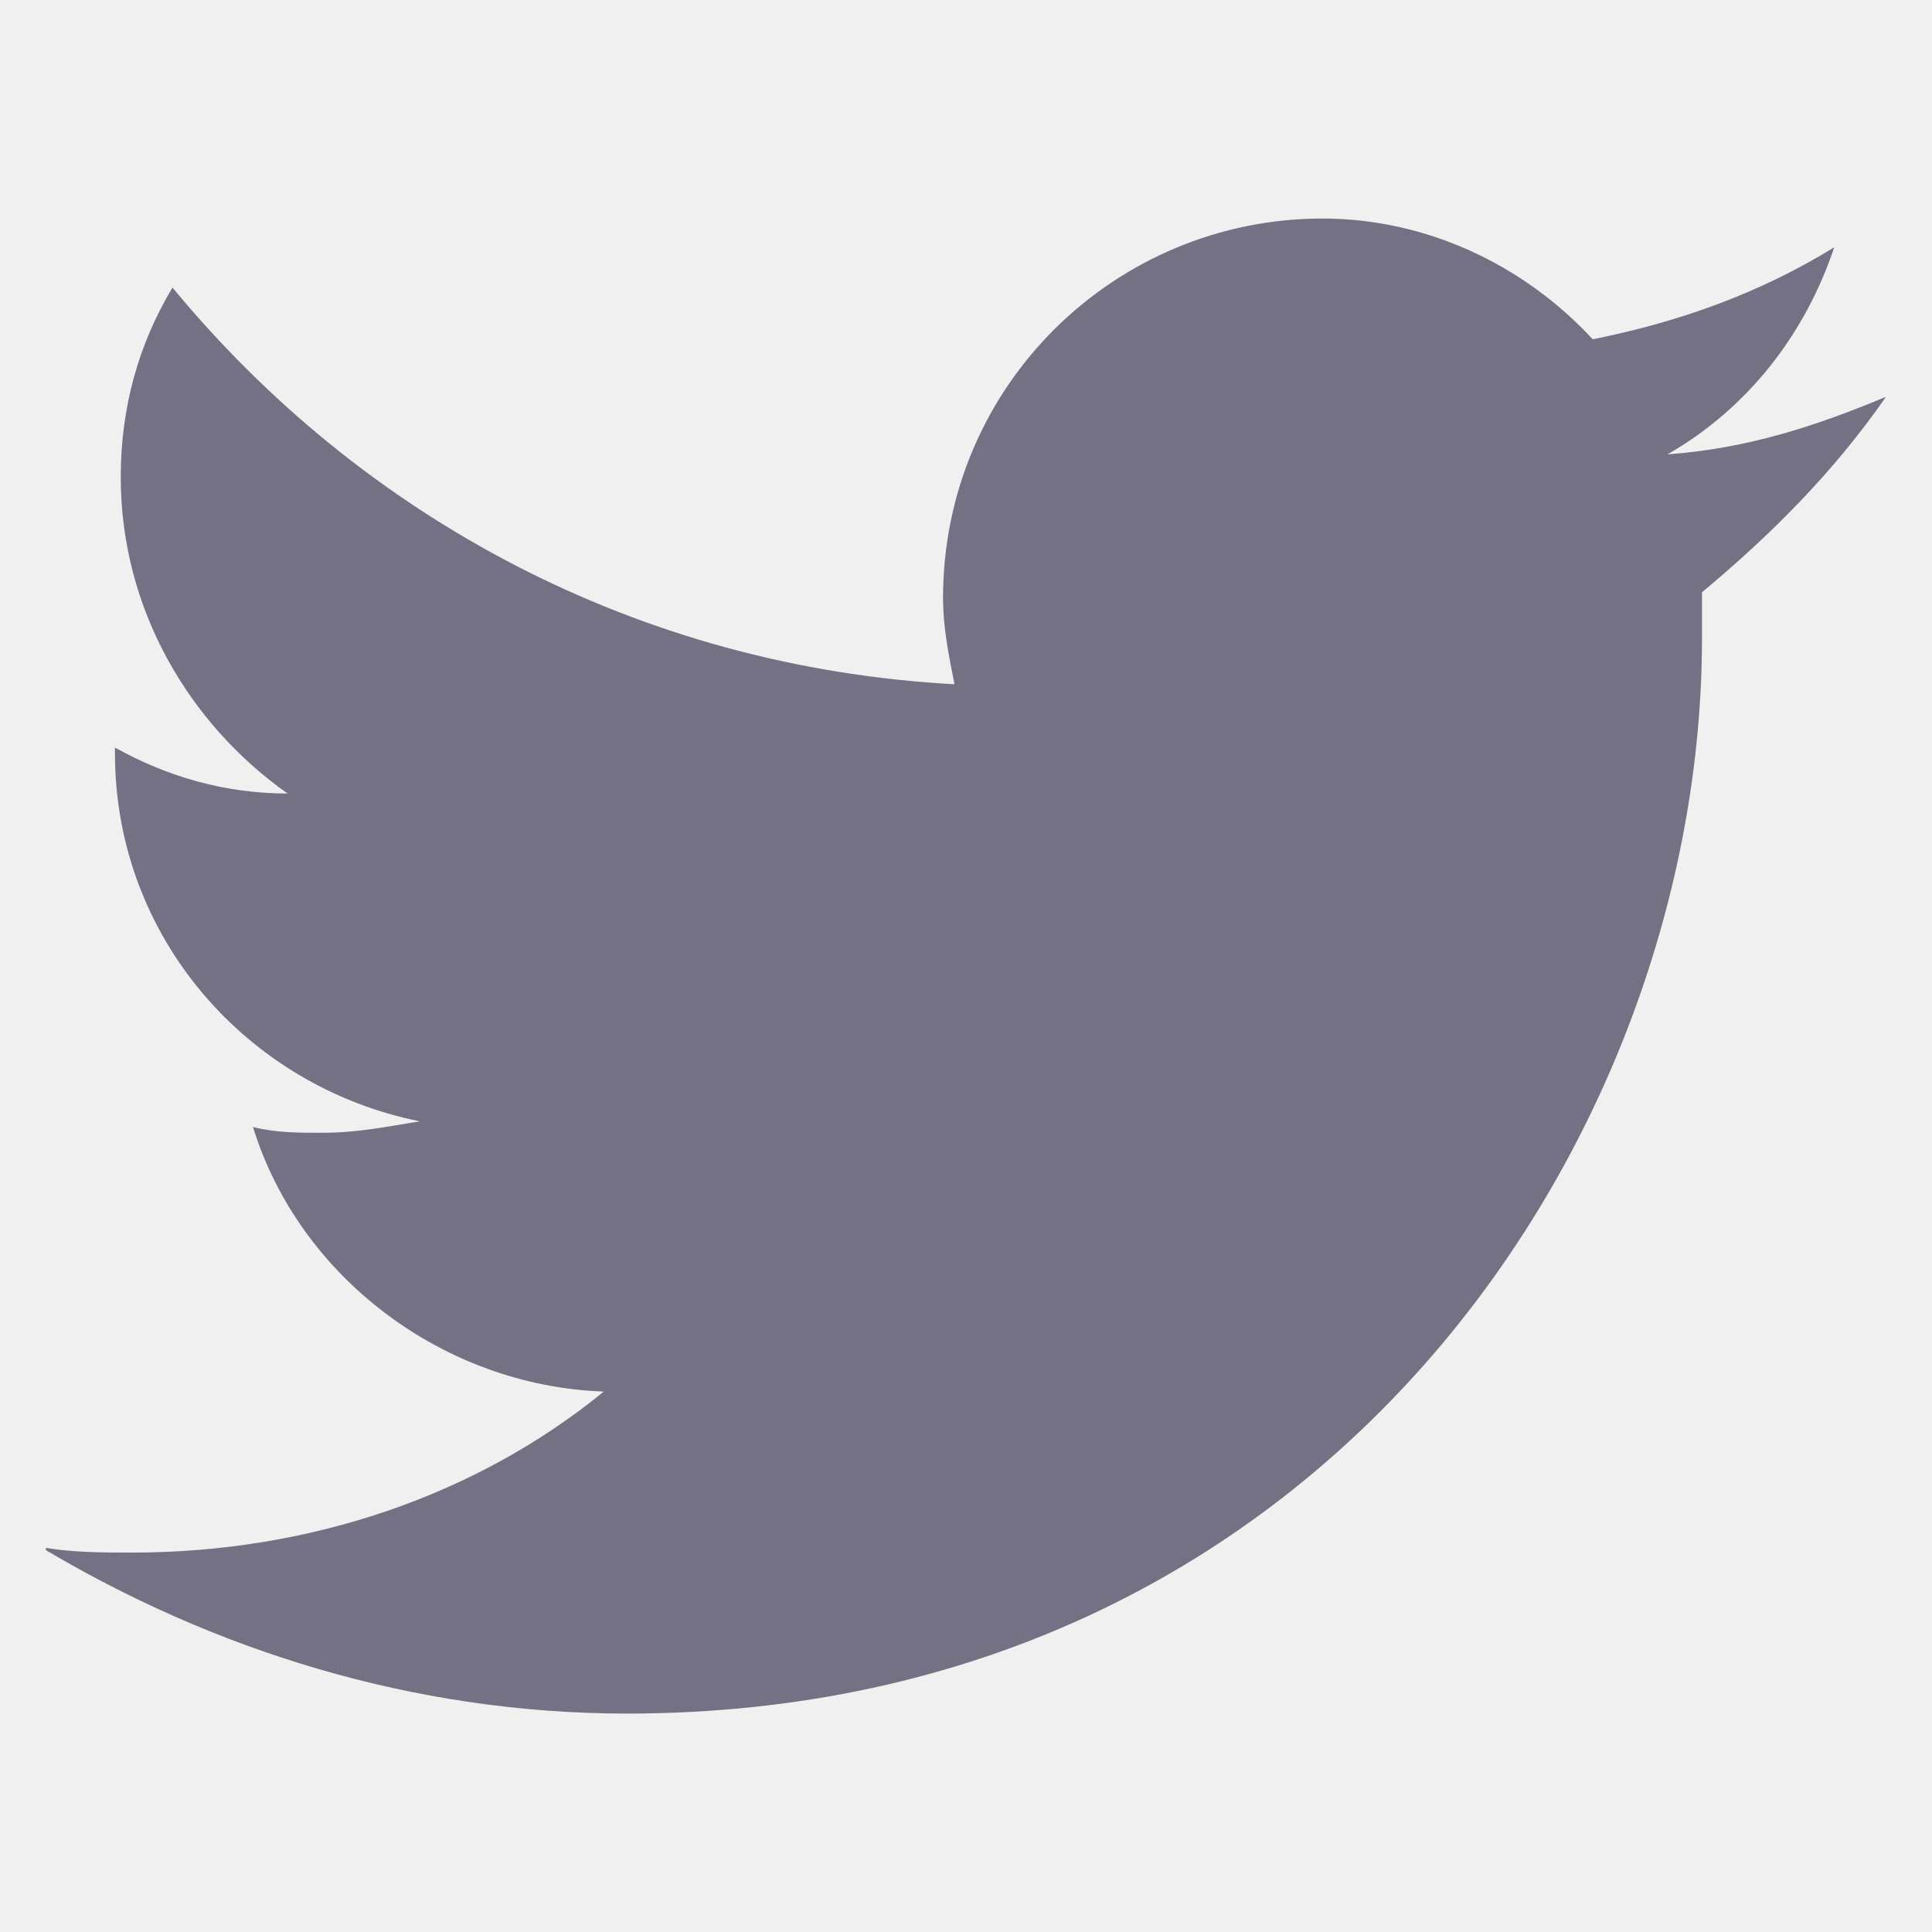
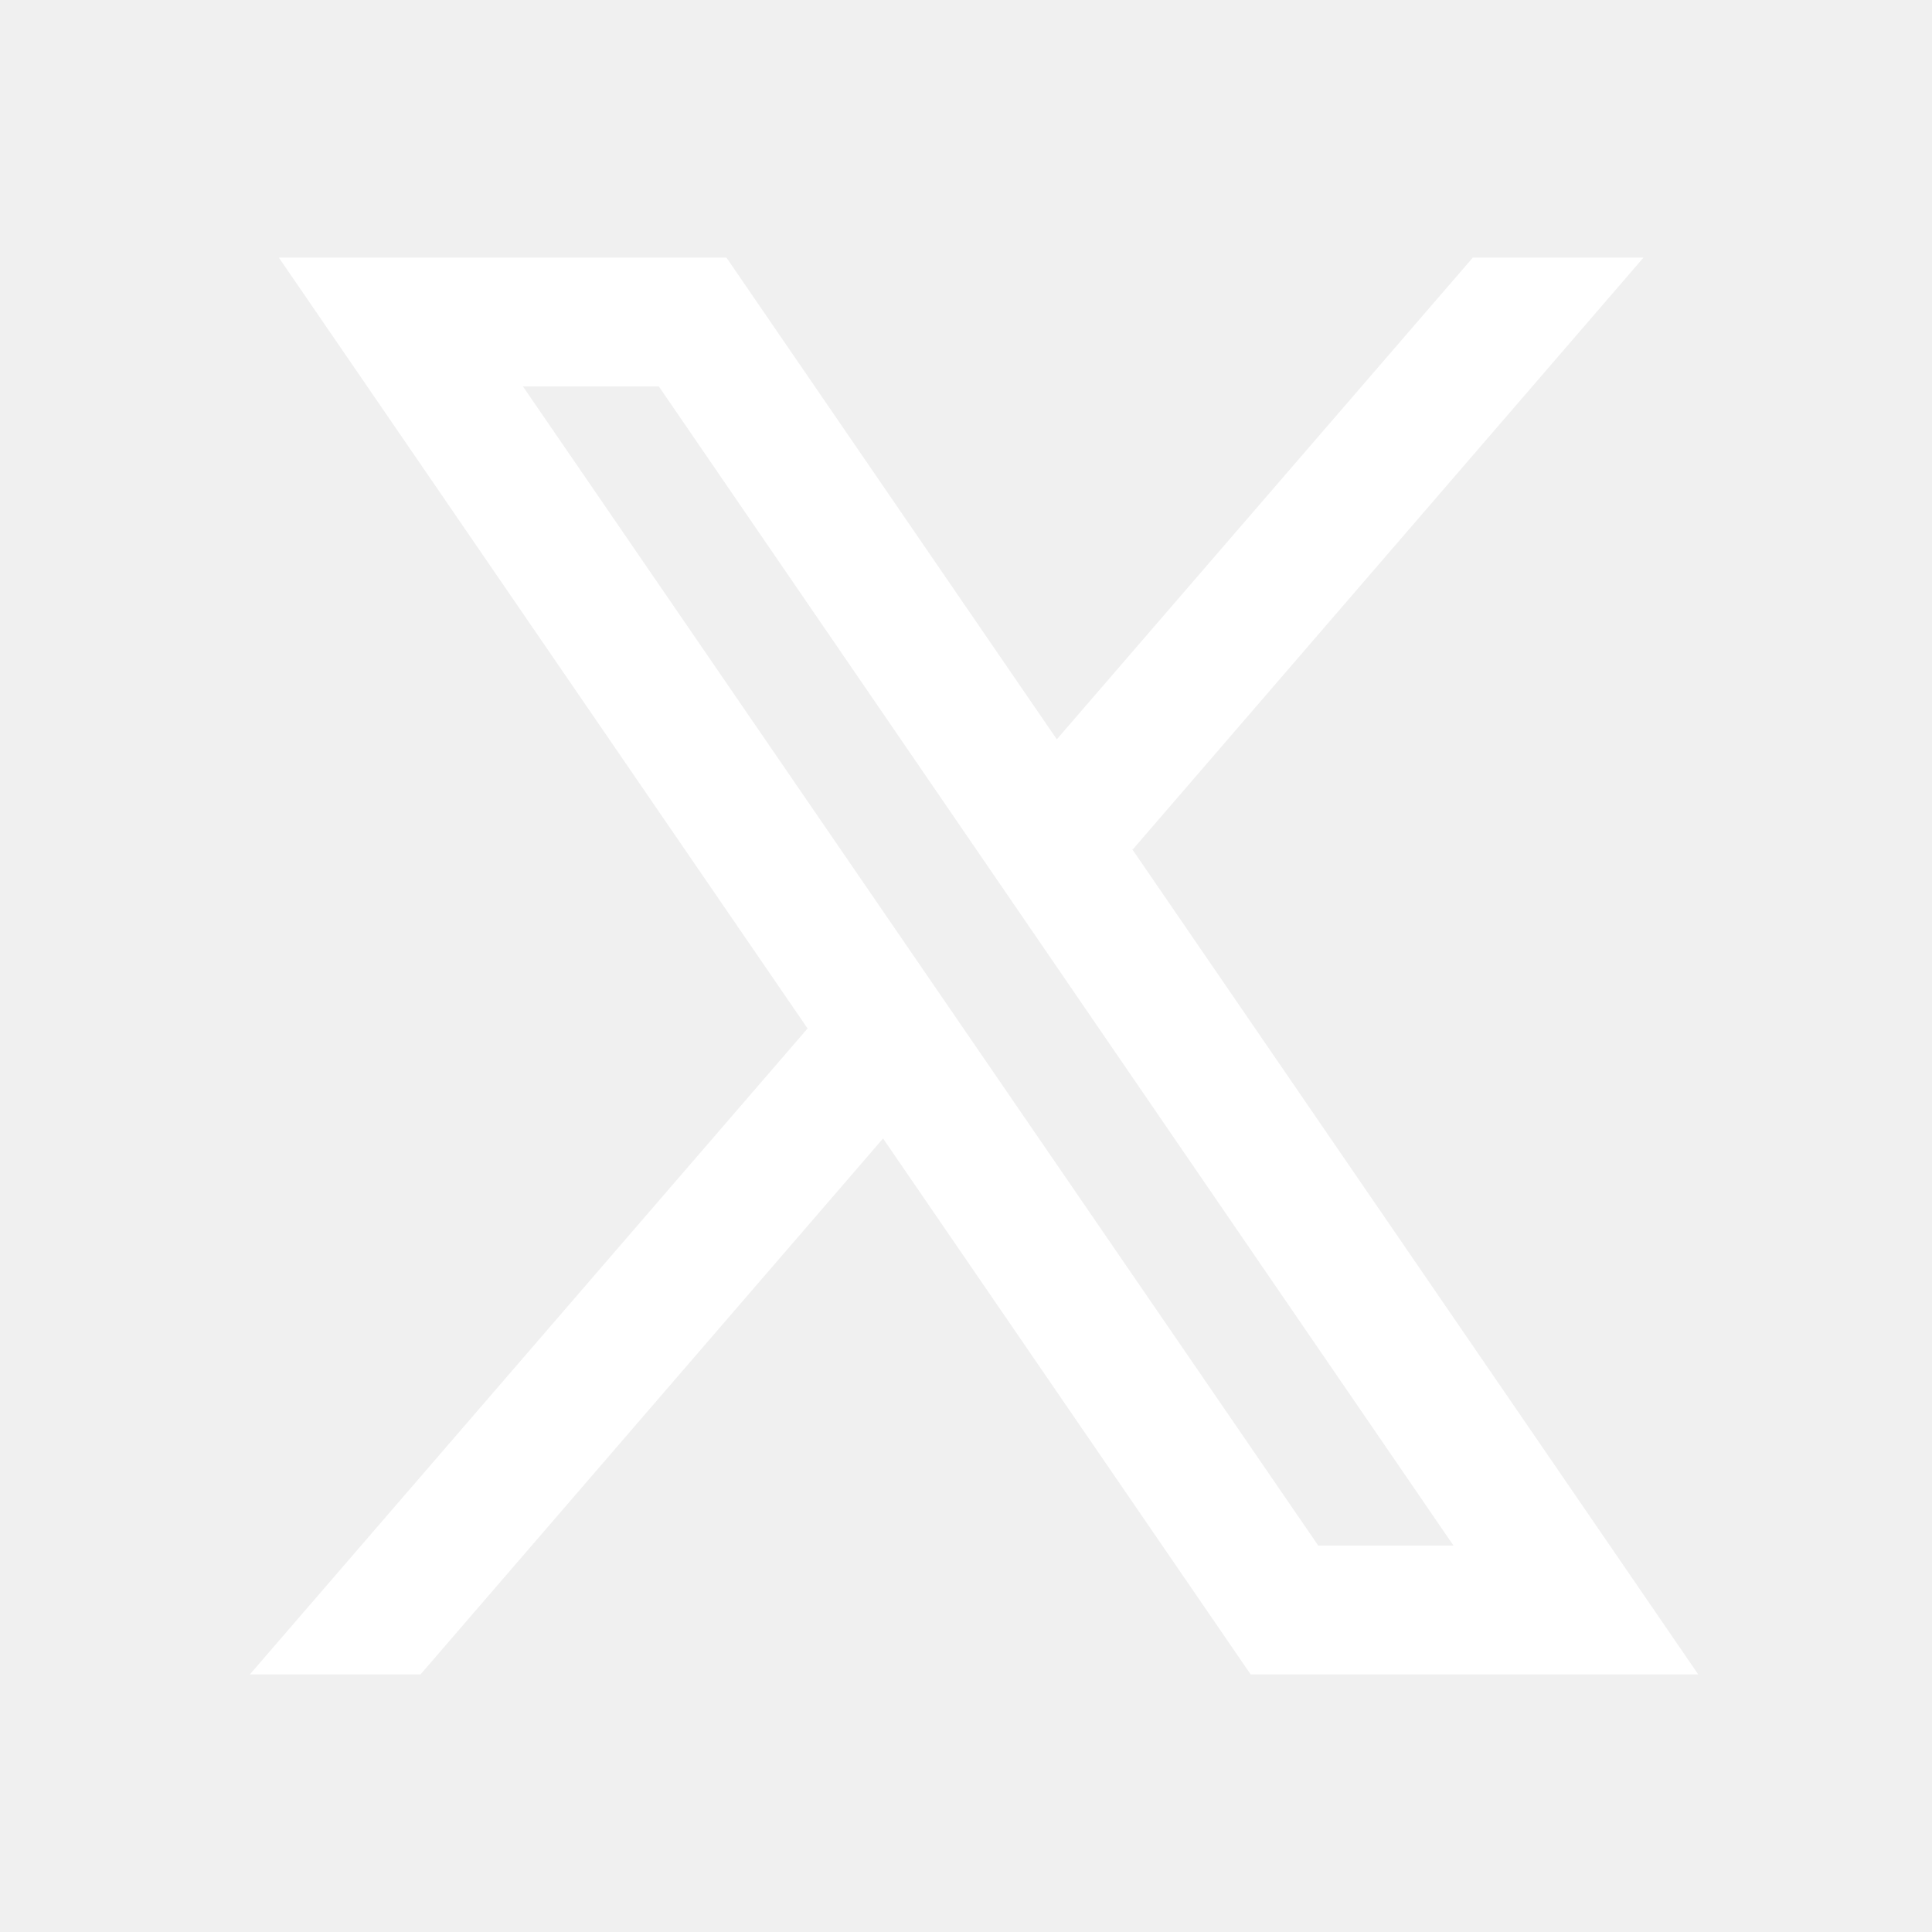
- <svg xmlns="http://www.w3.org/2000/svg" width="18" height="18" viewBox="0 0 18 18" fill="none">
-   <g clip-path="url(#clip0_702_32808)">
-     <path d="M17.571 3.697C16.929 3.965 16.286 4.179 15.536 4.233C16.286 3.804 16.821 3.108 17.089 2.304C16.393 2.733 15.643 3 14.839 3.161C14.196 2.465 13.286 2.036 12.321 2.036C10.393 2.036 8.786 3.59 8.786 5.572C8.786 5.84 8.839 6.108 8.893 6.375C5.946 6.215 3.375 4.822 1.607 2.679C1.286 3.215 1.125 3.804 1.125 4.447C1.125 5.679 1.768 6.75 2.679 7.393C2.089 7.393 1.554 7.233 1.071 6.965V7.018C1.071 8.733 2.304 10.125 3.911 10.447C3.589 10.5 3.321 10.554 3 10.554C2.786 10.554 2.571 10.554 2.357 10.5C2.786 11.893 4.125 12.911 5.625 12.965C4.446 13.929 2.893 14.465 1.232 14.465C0.964 14.465 0.643 14.465 0.375 14.411C1.982 15.375 3.857 15.965 5.839 15.965C12.321 15.965 15.857 10.608 15.857 5.947C15.857 5.786 15.857 5.625 15.857 5.518C16.5 4.983 17.089 4.393 17.571 3.697Z" fill="#757185" />
-   </g>
-   <defs>
-     <clipPath id="clip0_702_32808">
-       <rect width="17.143" height="17.143" fill="white" transform="translate(0.427734 0.428711)" />
-     </clipPath>
-   </defs>
+ <svg xmlns="http://www.w3.org/2000/svg" viewBox="0 0 30 30" width="30px" height="30px">
+   <path d="M26.37,26l-8.795-12.822l0.015,0.012L25.52,4h-2.65l-6.46,7.48L11.28,4H4.33l8.211,11.971L12.54,15.97L3.88,26h2.65 l7.182-8.322L19.42,26H26.37z M10.23,6l12.34,18h-2.1L8.12,6H10.23z" fill="#fff" />
</svg>
